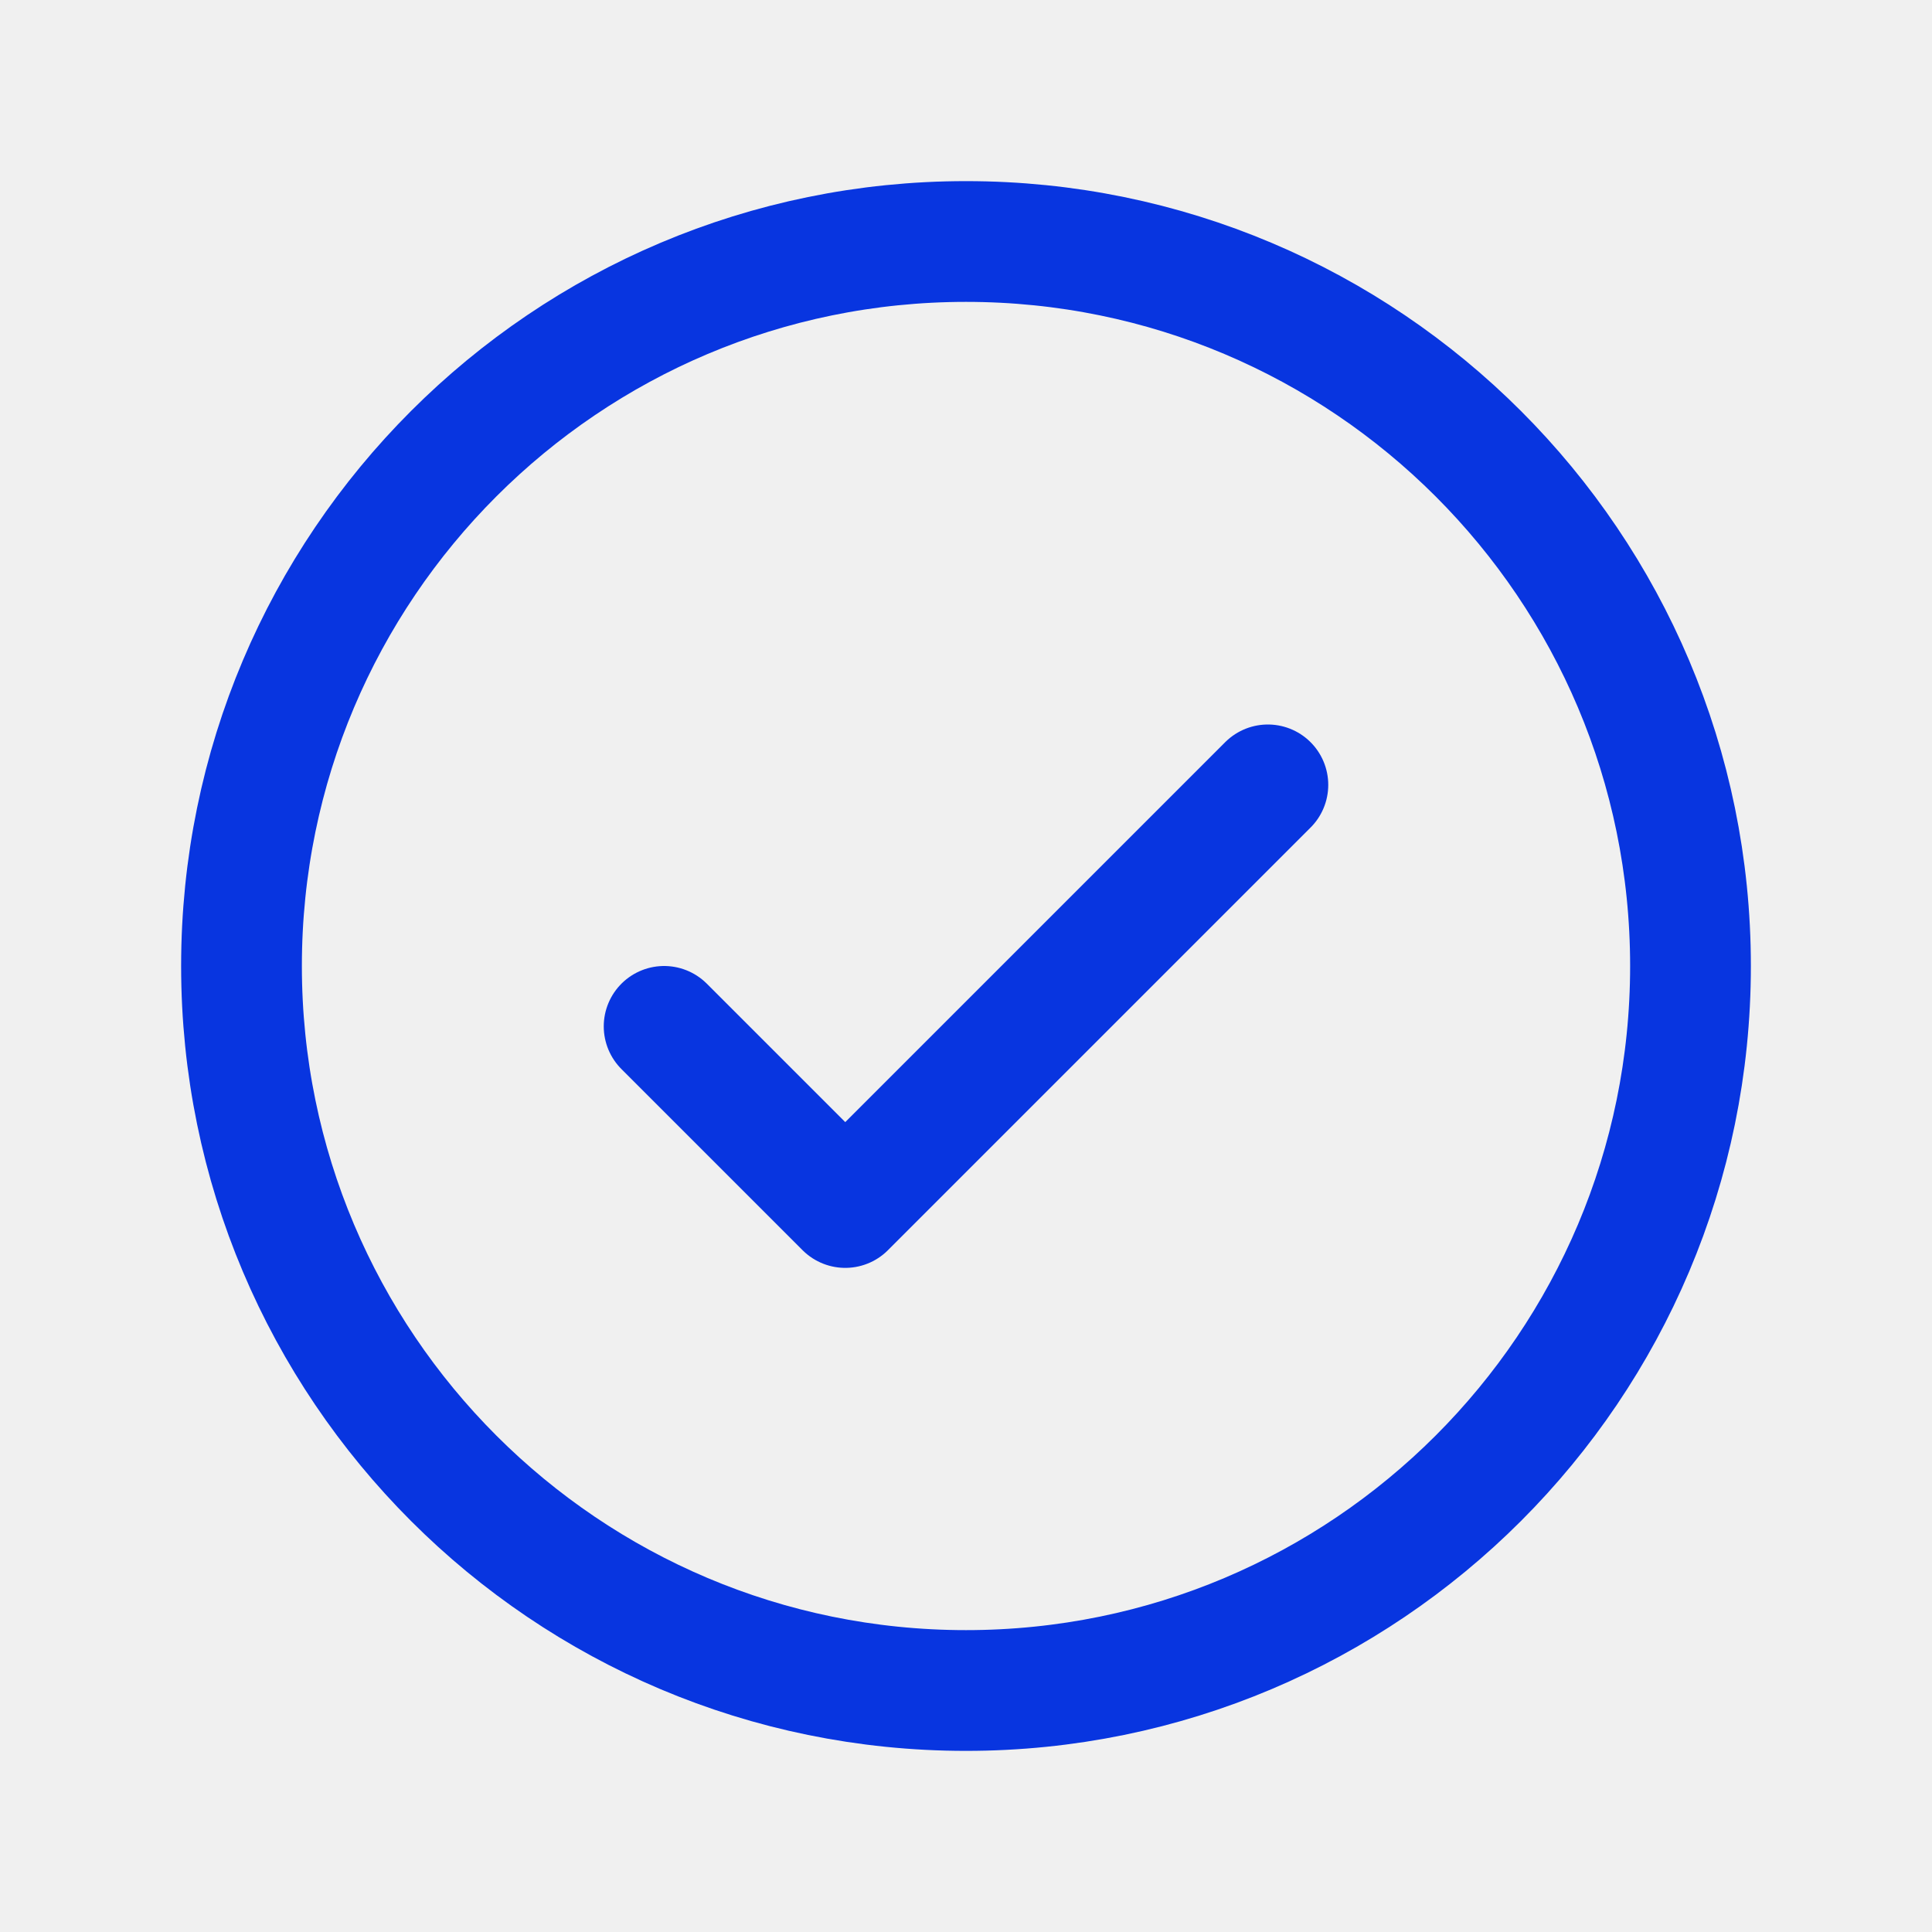
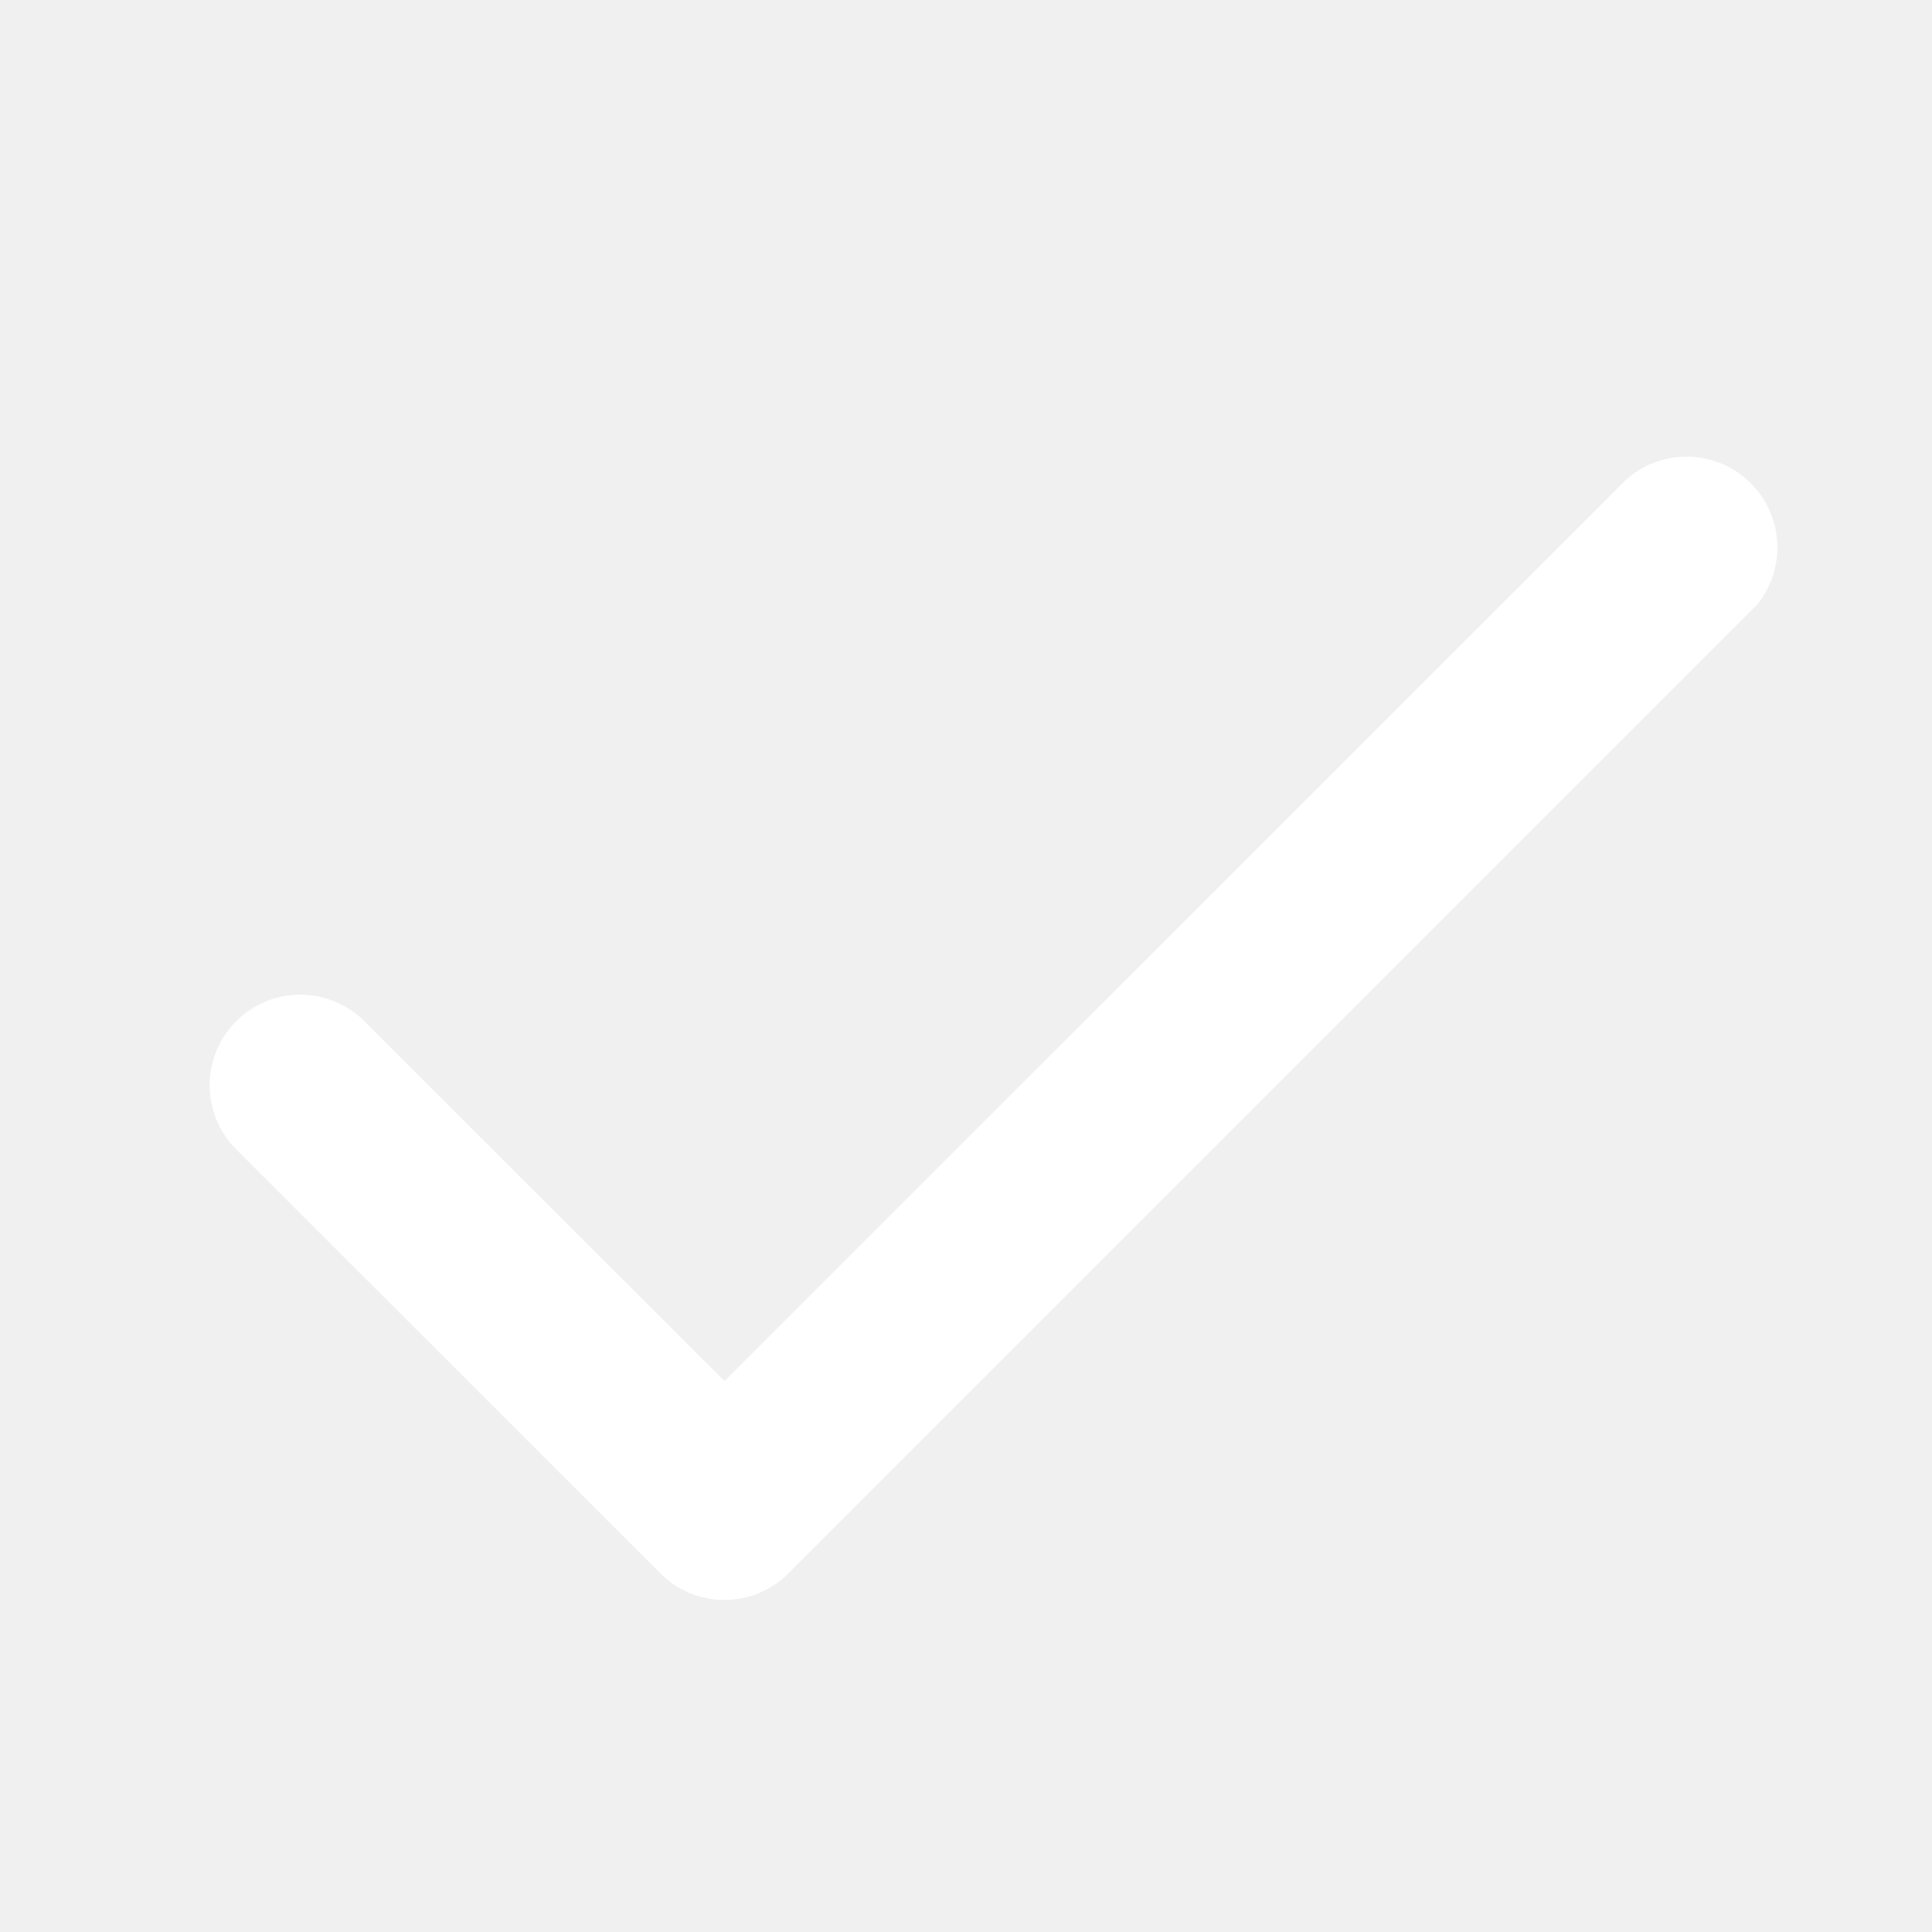
- <svg xmlns="http://www.w3.org/2000/svg" viewBox="0 0 256 256">
-   <rect width="256" height="256" fill="none" />
-   <polyline points="88 136 112 160 168 104" fill="none" stroke="#0835e0" stroke-linecap="round" stroke-linejoin="round" stroke-width="16" />
-   <circle cx="128" cy="128" r="96" fill="none" stroke="#0835e0" stroke-linecap="round" stroke-linejoin="round" stroke-width="16" />
+ <svg xmlns="http://www.w3.org/2000/svg" width="12" height="12" fill="none">
+   <path fill="#fff" d="m10.898 3.772-6 6a.562.562 0 0 1-.797 0L1.476 7.148a.563.563 0 1 1 .796-.796L4.5 8.578l5.603-5.601a.564.564 0 0 1 .796.796Z" />
</svg>
